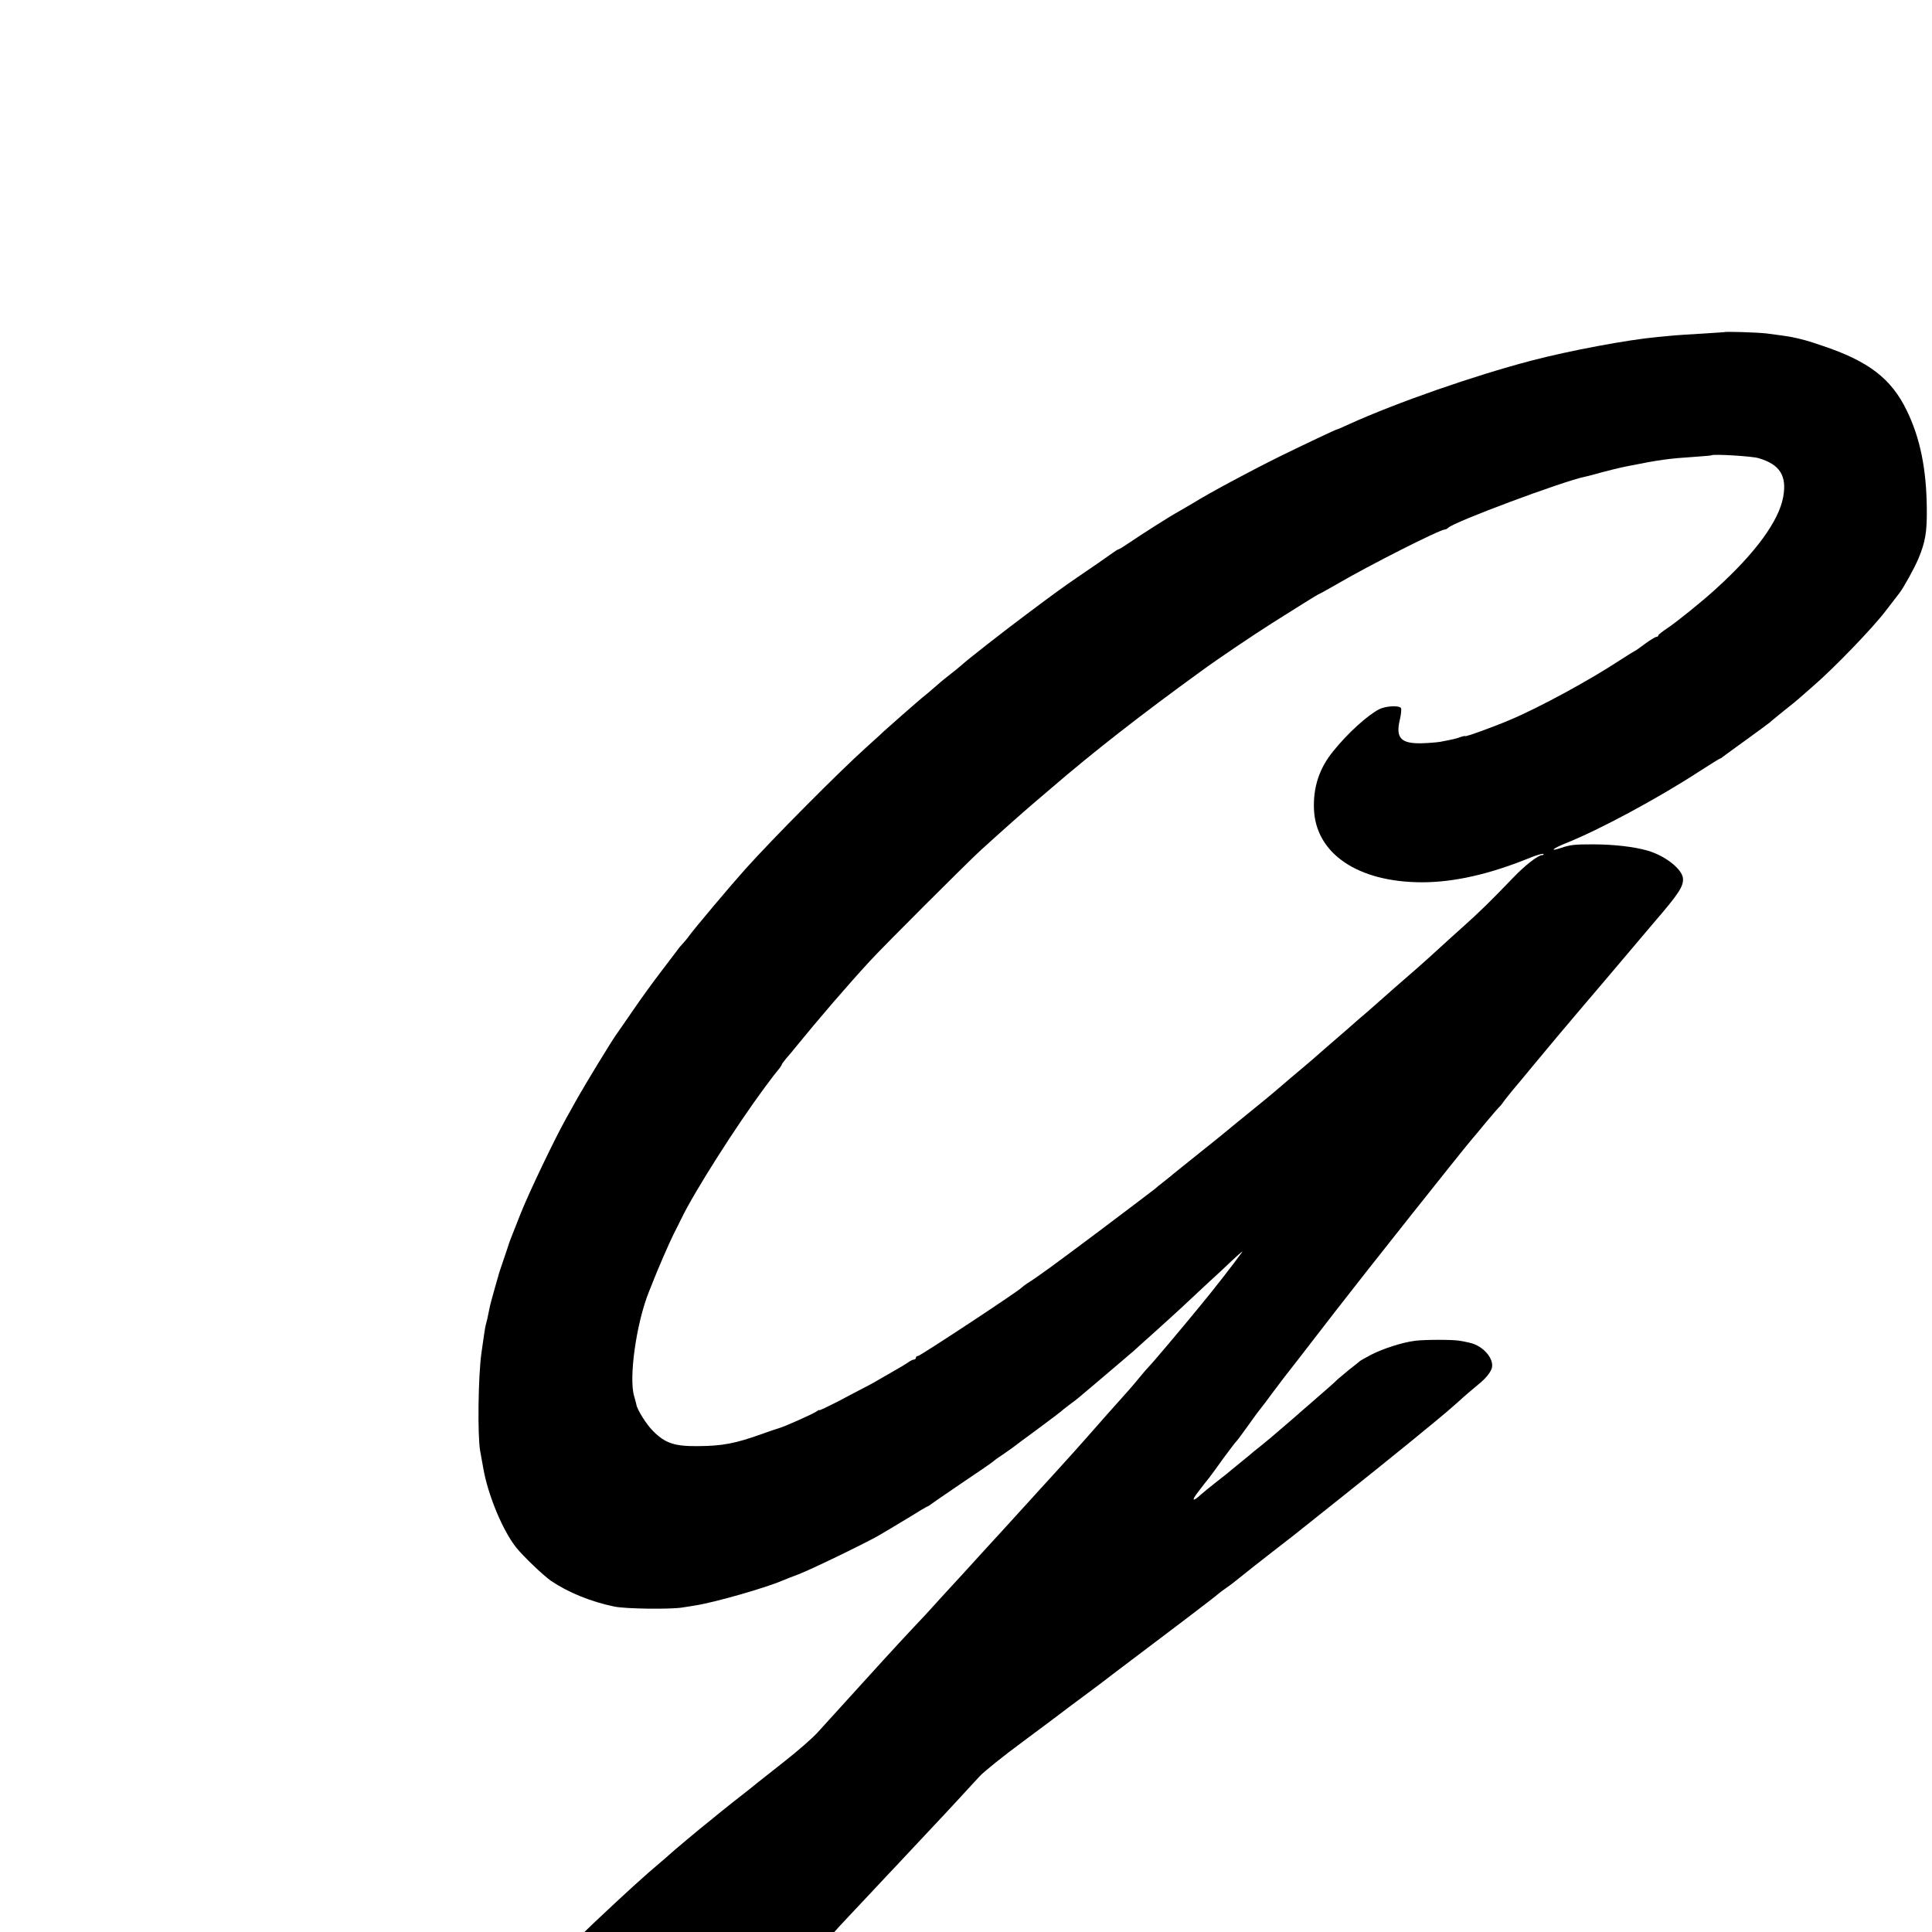
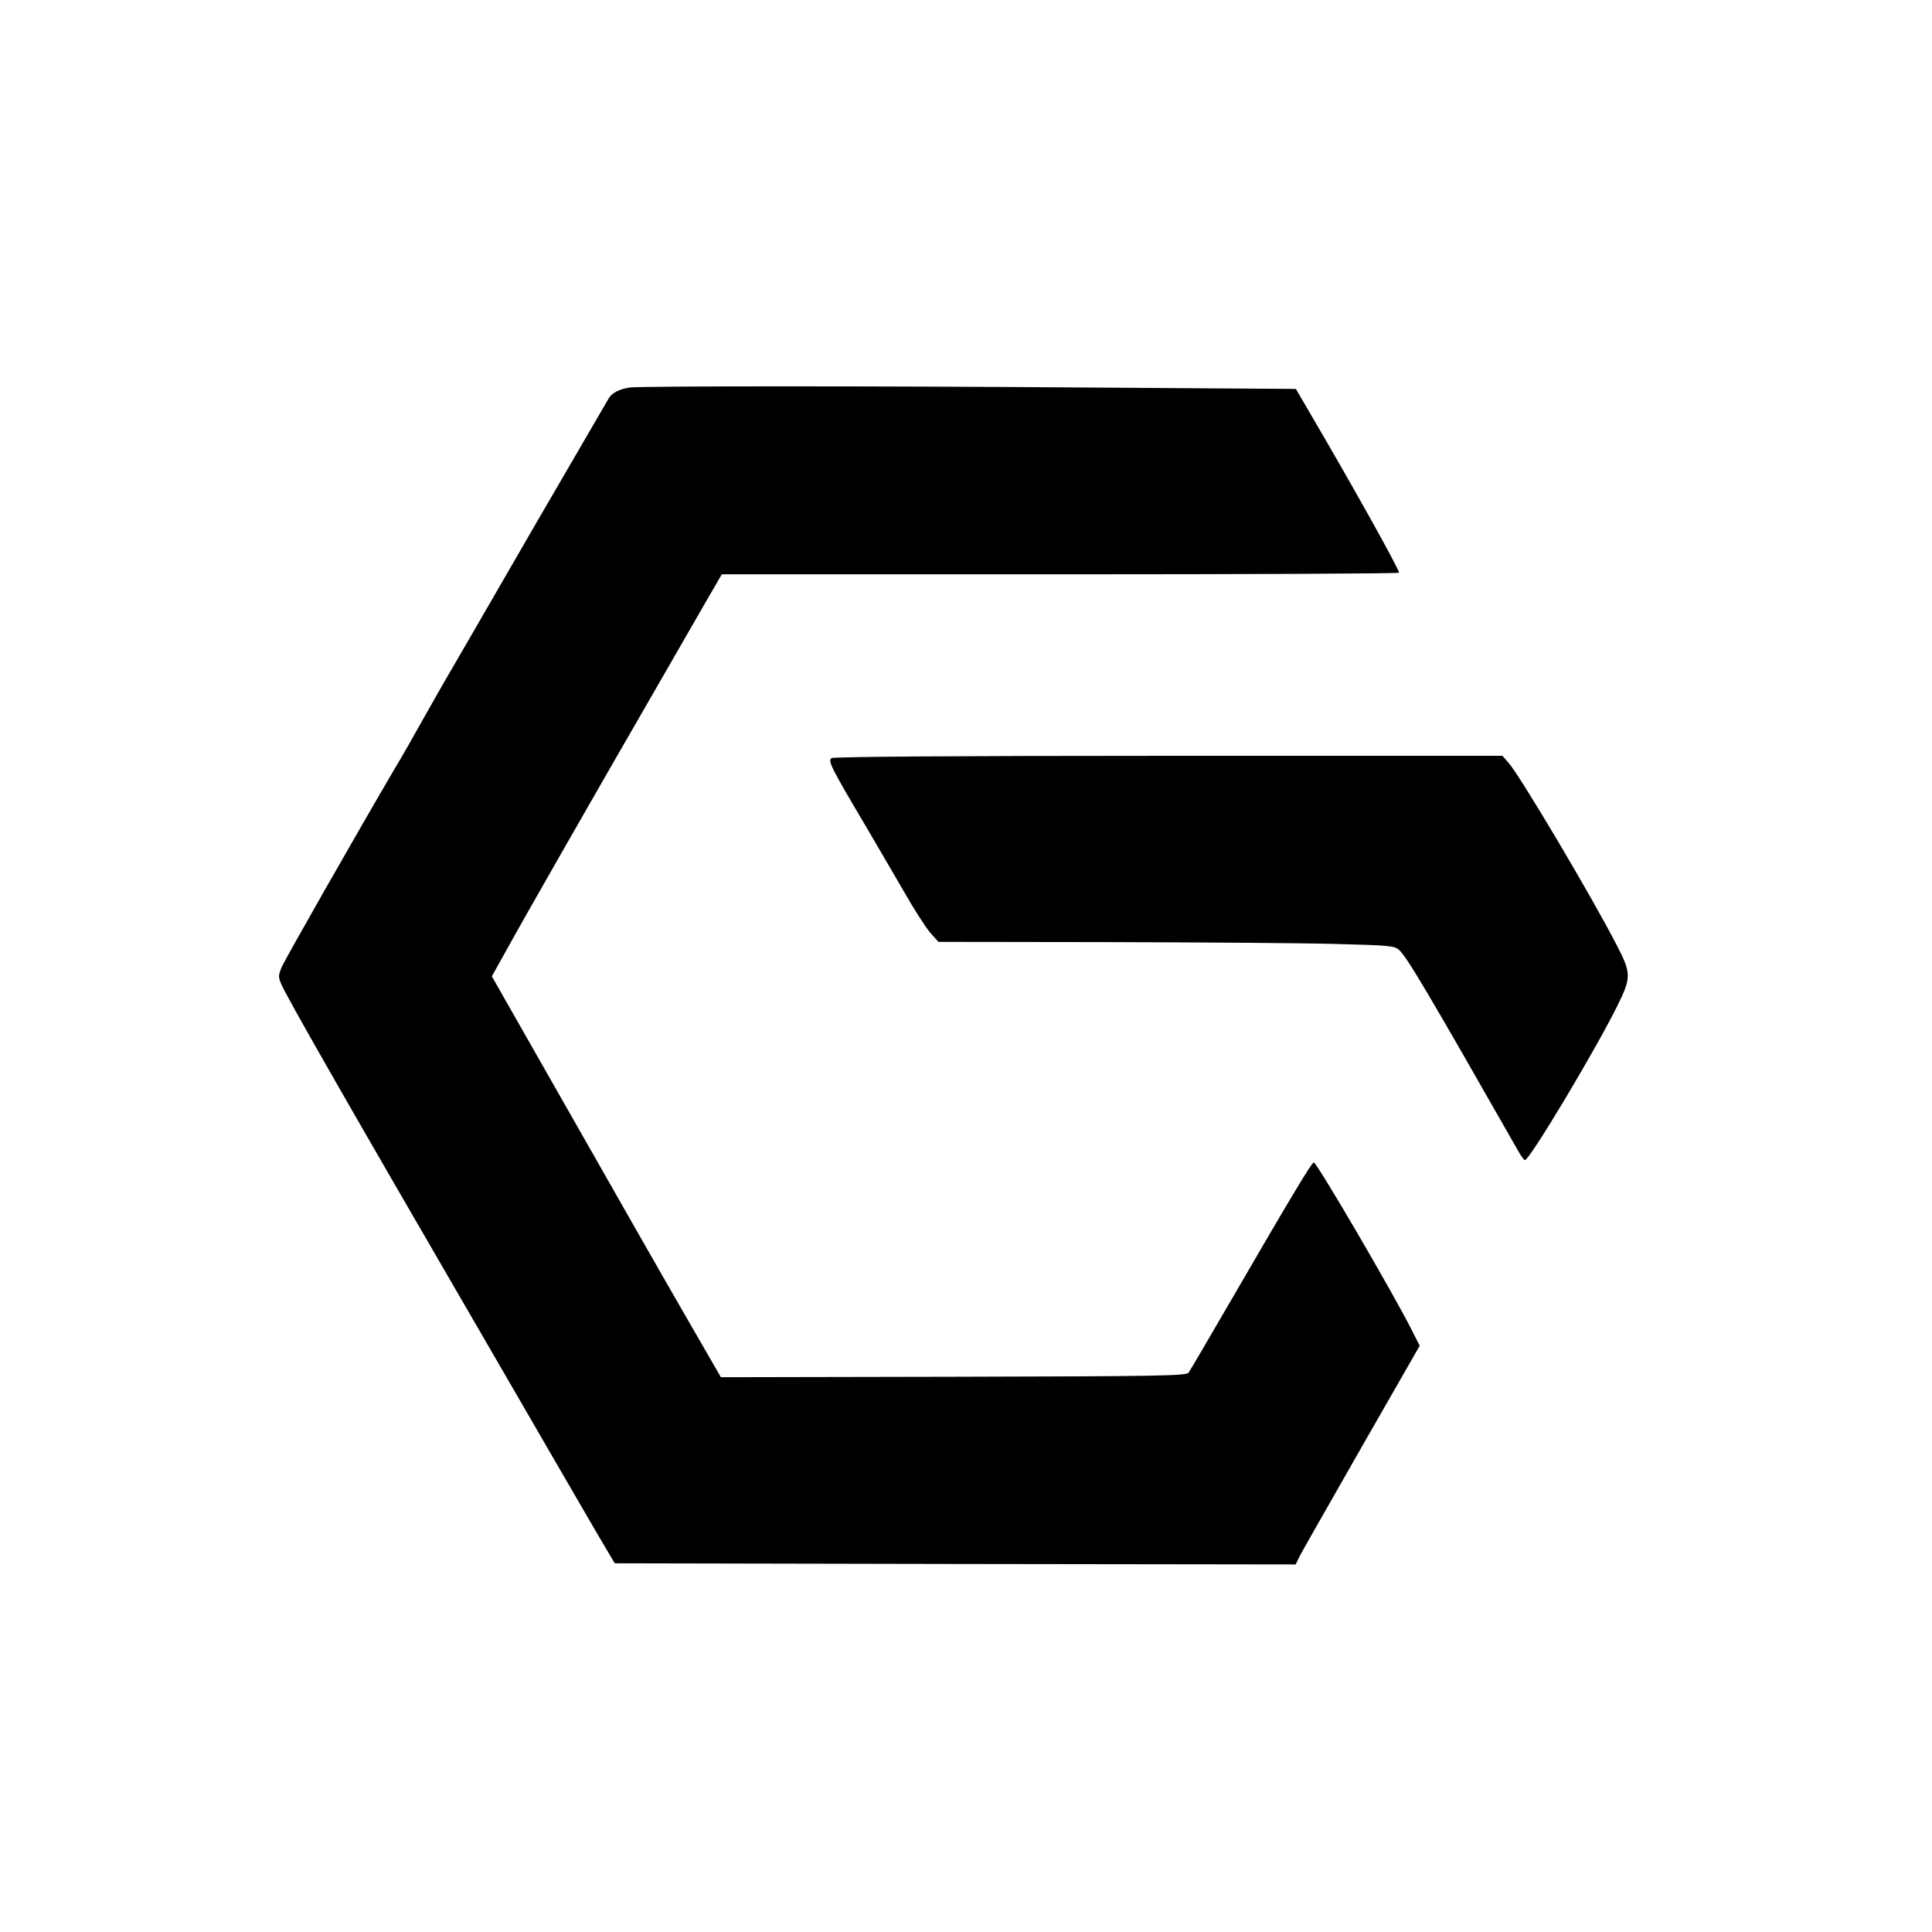
- <svg xmlns="http://www.w3.org/2000/svg" version="1.0" width="1080pt" height="1080pt" viewBox="0 0 1080 1080" preserveAspectRatio="xMidYMid meet">
-   <g transform="translate(0,1080) scale(0.1,-0.1)" fill="#000000" stroke="none">
-     <path d="M9637 8943 c-1 0 -56 -4 -122 -8 -66 -4 -136 -8 -155 -10 -19 -2 -62 -6 -95 -9 -165 -15 -491 -76 -705 -132 -323 -85 -751 -234 -1018 -355 -34 -16 -64 -29 -67 -29 -6 0 -181 -83 -320 -151 -162 -80 -399 -207 -490 -264 -22 -13 -58 -34 -79 -46 -41 -22 -208 -128 -284 -180 -23 -16 -45 -29 -48 -29 -4 0 -27 -15 -53 -34 -25 -18 -91 -64 -146 -101 -110 -75 -142 -98 -325 -235 -132 -99 -321 -247 -355 -278 -11 -10 -40 -34 -65 -53 -24 -19 -52 -41 -60 -49 -9 -8 -38 -33 -64 -55 -27 -22 -54 -44 -60 -50 -6 -5 -45 -39 -86 -75 -41 -36 -84 -74 -96 -85 -11 -11 -58 -54 -104 -95 -150 -135 -520 -507 -675 -680 -79 -88 -287 -335 -314 -373 -8 -12 -22 -28 -30 -37 -9 -9 -26 -29 -38 -46 -12 -16 -53 -70 -92 -121 -39 -51 -106 -143 -149 -206 -43 -63 -88 -127 -99 -143 -29 -41 -173 -278 -213 -349 -18 -33 -49 -87 -67 -120 -62 -111 -205 -409 -253 -530 -57 -144 -62 -157 -66 -170 -1 -5 -13 -39 -25 -75 -26 -76 -31 -91 -34 -105 -2 -5 -12 -41 -23 -80 -11 -38 -23 -83 -26 -100 -9 -46 -15 -73 -22 -97 -3 -13 -13 -81 -23 -153 -18 -129 -22 -461 -7 -545 4 -19 11 -64 18 -100 26 -147 107 -344 183 -440 39 -49 151 -156 195 -187 96 -65 224 -117 355 -144 64 -13 313 -16 380 -5 22 3 56 9 75 12 107 17 391 98 485 139 17 7 57 23 90 35 68 26 374 174 450 218 28 16 99 59 159 95 59 37 110 67 113 67 2 0 9 5 16 10 7 6 86 60 177 122 91 61 167 113 170 117 3 3 25 20 50 36 24 17 51 35 60 42 8 7 71 53 140 104 69 51 127 95 130 98 3 3 23 20 45 36 48 35 55 42 165 135 47 40 107 91 134 114 26 22 53 46 60 51 6 6 56 51 111 100 55 49 129 117 165 150 36 34 92 86 124 116 33 30 78 72 102 94 76 73 118 110 107 95 -45 -63 -165 -217 -235 -301 -108 -132 -266 -319 -287 -340 -9 -9 -32 -36 -51 -59 -52 -63 -60 -71 -127 -146 -34 -38 -70 -78 -80 -90 -31 -36 -137 -155 -163 -184 -14 -15 -61 -67 -105 -116 -44 -48 -87 -95 -95 -104 -8 -9 -53 -59 -100 -110 -47 -52 -92 -101 -100 -110 -13 -14 -147 -160 -211 -231 -13 -14 -64 -70 -114 -124 -49 -54 -94 -103 -100 -110 -5 -6 -42 -44 -80 -85 -39 -41 -109 -118 -157 -170 -47 -52 -97 -107 -110 -121 -107 -118 -212 -233 -258 -284 -30 -33 -113 -105 -183 -160 -70 -55 -138 -109 -152 -120 -13 -11 -47 -38 -75 -60 -29 -22 -84 -66 -124 -98 -39 -32 -78 -64 -86 -70 -31 -24 -196 -162 -211 -177 -9 -8 -29 -26 -45 -39 -87 -73 -196 -172 -372 -338 l-55 -53 698 0 699 0 34 38 c19 20 89 95 157 167 67 72 137 146 156 166 19 20 93 99 164 175 72 76 159 170 195 209 36 39 83 91 106 115 22 25 132 113 243 195 112 83 208 155 214 160 7 6 64 48 127 95 63 47 117 87 120 90 3 3 59 45 125 95 205 154 500 378 505 385 3 3 21 17 40 30 36 25 49 36 104 80 17 14 83 66 146 115 63 49 119 92 125 97 5 4 138 110 295 235 255 203 532 428 600 489 14 12 39 34 55 49 17 15 47 41 69 59 53 43 75 66 91 97 28 52 -39 136 -120 153 -16 4 -41 9 -55 11 -34 7 -194 7 -250 0 -71 -9 -179 -44 -245 -78 -33 -17 -62 -34 -65 -37 -3 -3 -27 -23 -55 -44 -27 -22 -57 -47 -66 -55 -19 -19 -55 -51 -159 -141 -41 -36 -80 -69 -86 -75 -6 -5 -35 -30 -64 -55 -29 -25 -58 -49 -64 -55 -6 -5 -34 -28 -61 -50 -28 -22 -55 -44 -61 -50 -6 -5 -28 -23 -49 -40 -20 -16 -42 -35 -49 -40 -6 -6 -42 -35 -81 -65 -38 -30 -79 -63 -90 -73 -47 -44 -57 -38 -19 11 21 28 50 65 64 82 14 18 51 69 83 114 33 44 62 83 66 86 4 3 36 46 71 95 35 50 67 92 70 95 3 3 32 41 64 85 50 67 81 107 154 200 4 6 93 120 197 255 156 202 694 880 764 963 11 12 47 56 81 97 34 41 66 77 69 80 4 3 14 14 22 26 8 12 33 43 55 70 23 27 79 94 124 149 46 55 102 123 125 150 23 28 149 176 280 330 130 154 246 291 258 305 141 163 168 205 165 249 -4 52 -98 127 -198 156 -76 22 -191 35 -305 35 -104 0 -126 -2 -182 -21 -64 -21 -43 -2 29 27 189 75 517 252 746 401 62 40 115 73 118 73 3 0 10 5 17 11 7 5 66 49 132 96 66 48 122 89 125 92 3 3 39 33 80 66 41 32 80 64 86 70 6 5 42 37 80 70 117 101 333 325 405 420 38 50 73 95 77 100 24 31 83 138 106 192 39 94 48 147 47 278 -2 223 -37 396 -112 550 -87 179 -213 276 -474 363 -79 27 -107 35 -175 49 -21 4 -66 10 -135 19 -52 6 -234 12 -238 7z m193 -704 c120 -35 160 -99 138 -218 -25 -135 -155 -312 -374 -511 -77 -71 -224 -189 -274 -222 -27 -18 -50 -36 -50 -40 0 -5 -5 -8 -10 -8 -6 0 -34 -17 -63 -38 -29 -22 -56 -41 -62 -43 -5 -2 -41 -25 -80 -50 -165 -109 -453 -266 -616 -334 -89 -38 -249 -96 -249 -90 0 2 -11 0 -25 -5 -25 -9 -41 -13 -115 -27 -19 -3 -66 -7 -105 -8 -114 -2 -144 30 -120 131 8 33 10 63 6 67 -15 15 -87 10 -122 -8 -65 -34 -176 -134 -256 -234 -77 -94 -112 -199 -108 -321 8 -251 245 -412 605 -412 178 0 377 45 603 137 37 15 71 25 74 21 4 -3 1 -6 -6 -6 -22 0 -95 -56 -161 -125 -120 -125 -196 -200 -281 -275 -46 -41 -113 -102 -149 -135 -63 -58 -146 -131 -240 -212 -24 -21 -51 -45 -60 -53 -9 -8 -47 -42 -85 -75 -39 -33 -75 -64 -81 -70 -6 -5 -24 -21 -40 -35 -104 -90 -170 -147 -184 -160 -9 -8 -28 -24 -41 -35 -28 -23 -148 -125 -165 -140 -24 -21 -63 -53 -164 -135 -58 -47 -107 -87 -110 -90 -3 -3 -72 -59 -155 -125 -82 -66 -155 -124 -161 -130 -6 -5 -26 -21 -44 -35 -18 -14 -38 -30 -44 -36 -6 -5 -147 -112 -313 -237 -265 -198 -334 -249 -402 -292 -8 -5 -22 -16 -30 -23 -28 -27 -568 -382 -579 -382 -7 0 -12 -4 -12 -10 0 -5 -5 -10 -11 -10 -6 0 -23 -8 -37 -19 -15 -10 -47 -29 -72 -43 -25 -14 -61 -35 -80 -46 -19 -12 -57 -33 -85 -47 -27 -14 -96 -50 -152 -80 -57 -29 -103 -51 -103 -48 0 3 -6 0 -14 -6 -14 -12 -189 -90 -216 -96 -8 -2 -46 -15 -85 -29 -156 -56 -226 -69 -365 -70 -129 -1 -181 16 -248 83 -38 37 -92 123 -95 151 0 3 -6 23 -12 45 -31 103 12 406 81 580 9 22 20 49 24 60 24 63 95 226 115 265 13 25 32 64 44 88 70 146 303 513 465 732 51 68 52 70 76 99 11 13 20 27 20 30 0 3 13 20 28 38 15 17 34 39 42 50 136 167 301 359 425 493 77 84 544 550 615 615 112 102 237 213 305 271 39 33 81 69 95 81 230 198 500 409 830 648 98 72 293 203 400 271 58 36 140 88 183 115 43 27 80 49 82 49 2 0 43 23 92 51 190 111 582 309 610 309 5 0 14 5 19 10 33 33 644 261 764 285 8 2 16 4 18 4 1 1 4 1 7 2 2 0 34 9 70 19 37 10 101 26 143 34 178 36 234 43 372 52 52 4 96 7 98 9 9 8 226 -5 262 -16z" />
+ <svg xmlns="http://www.w3.org/2000/svg" version="1.0" width="841pt" height="841pt" viewBox="0 0 841 841" preserveAspectRatio="xMidYMid meet">
+   <g transform="translate(0,841) scale(0.1,-0.1)" fill="#000000" stroke="none">
+     <path d="M2740 6723 c-44 -7 -75 -23 -89 -45 -7 -12 -153 -263 -324 -557 -170 -295 -335 -579 -365 -631 -31 -52 -84 -147 -120 -210 -35 -63 -94 -167 -132 -230 -159 -271 -464 -807 -482 -846 -17 -39 -17 -47 -4 -77 21 -52 291 -524 856 -1497 97 -168 237 -408 310 -535 73 -126 167 -288 209 -360 l77 -130 1482 -3 1482 -2 19 39 c11 21 133 235 270 475 l251 438 -34 67 c-79 158 -414 731 -427 731 -9 0 -99 -150 -370 -617 -90 -155 -169 -290 -175 -298 -11 -14 -119 -16 -1024 -18 l-1012 -2 -150 260 c-83 143 -307 536 -498 872 l-349 613 68 122 c72 131 359 633 636 1113 92 160 196 341 232 403 l65 112 1474 0 c811 0 1474 3 1474 7 0 16 -201 377 -396 709 l-53 91 -887 6 c-927 7 -1971 7 -2014 0z" />
+     <path d="M3620 5110 c-17 -11 -5 -37 145 -290 50 -85 127 -217 171 -293 43 -76 95 -156 114 -178 l35 -39 735 -1 c404 -1 850 -4 991 -8 237 -6 259 -8 279 -26 35 -32 118 -172 517 -872 13 -24 27 -43 31 -43 21 1 309 482 404 675 59 120 59 139 -4 260 -110 214 -423 741 -471 794 l-27 31 -1453 0 c-923 0 -1457 -4 -1467 -10z" />
  </g>
</svg>
